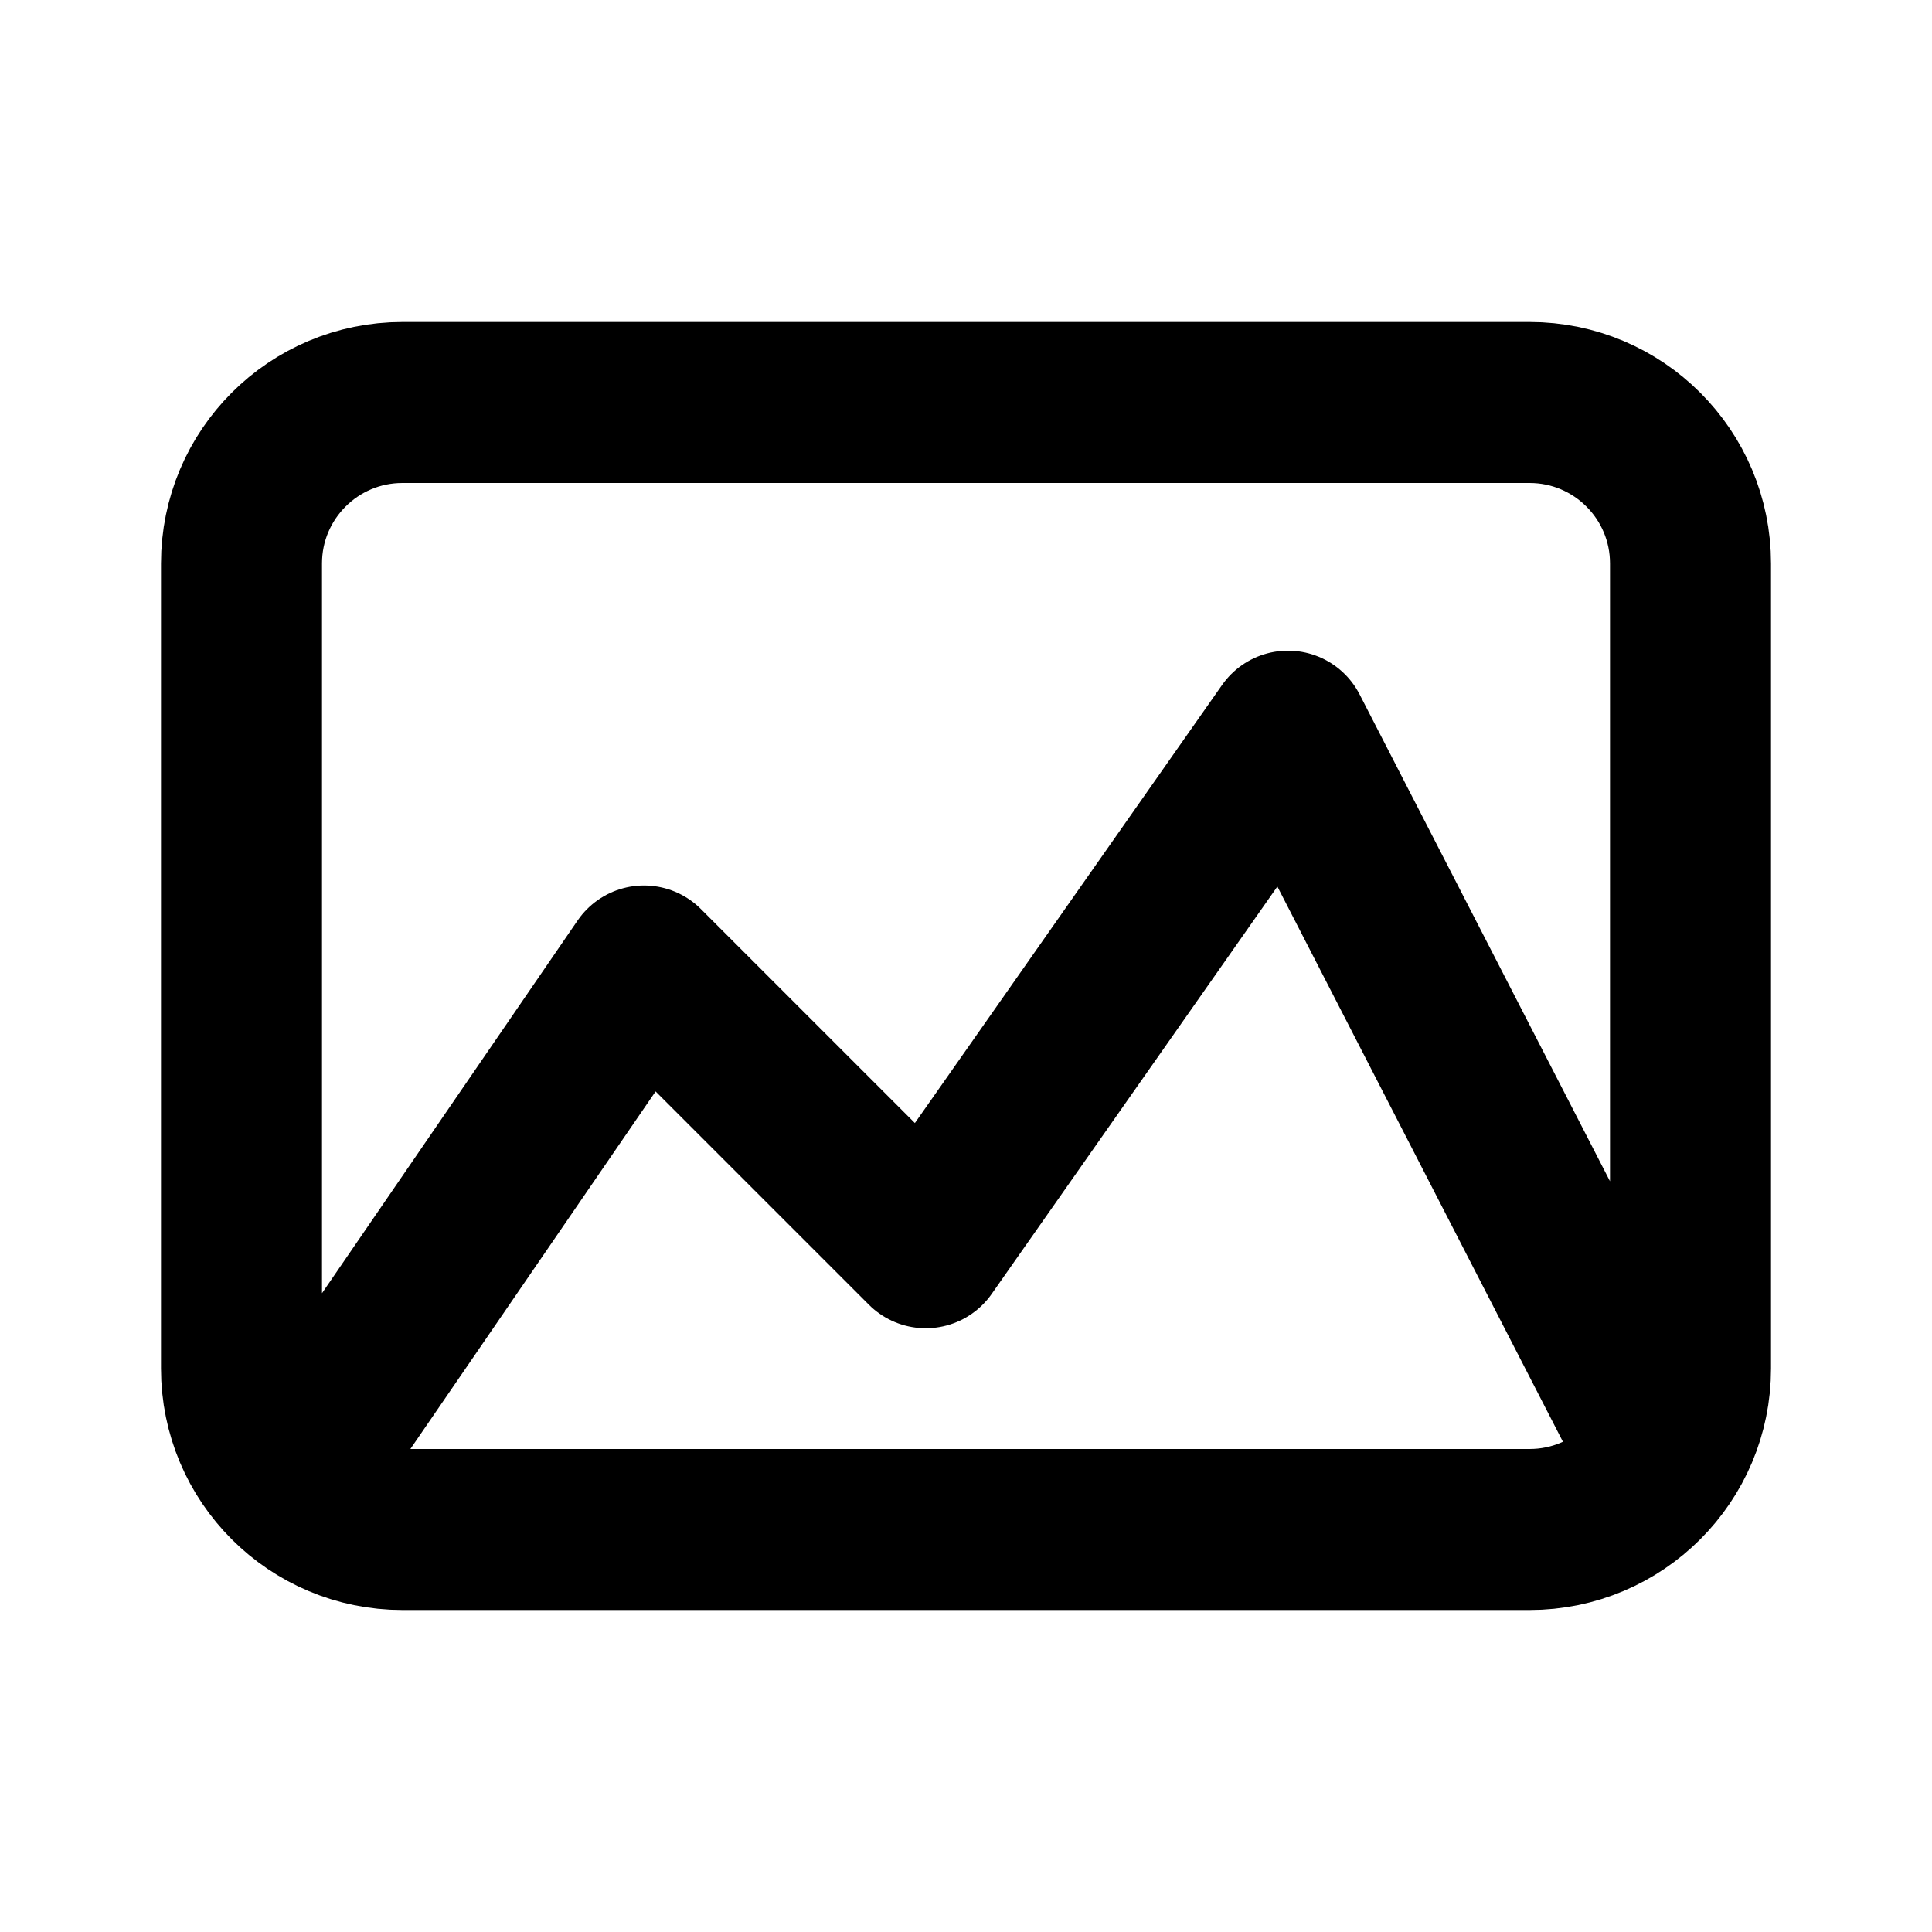
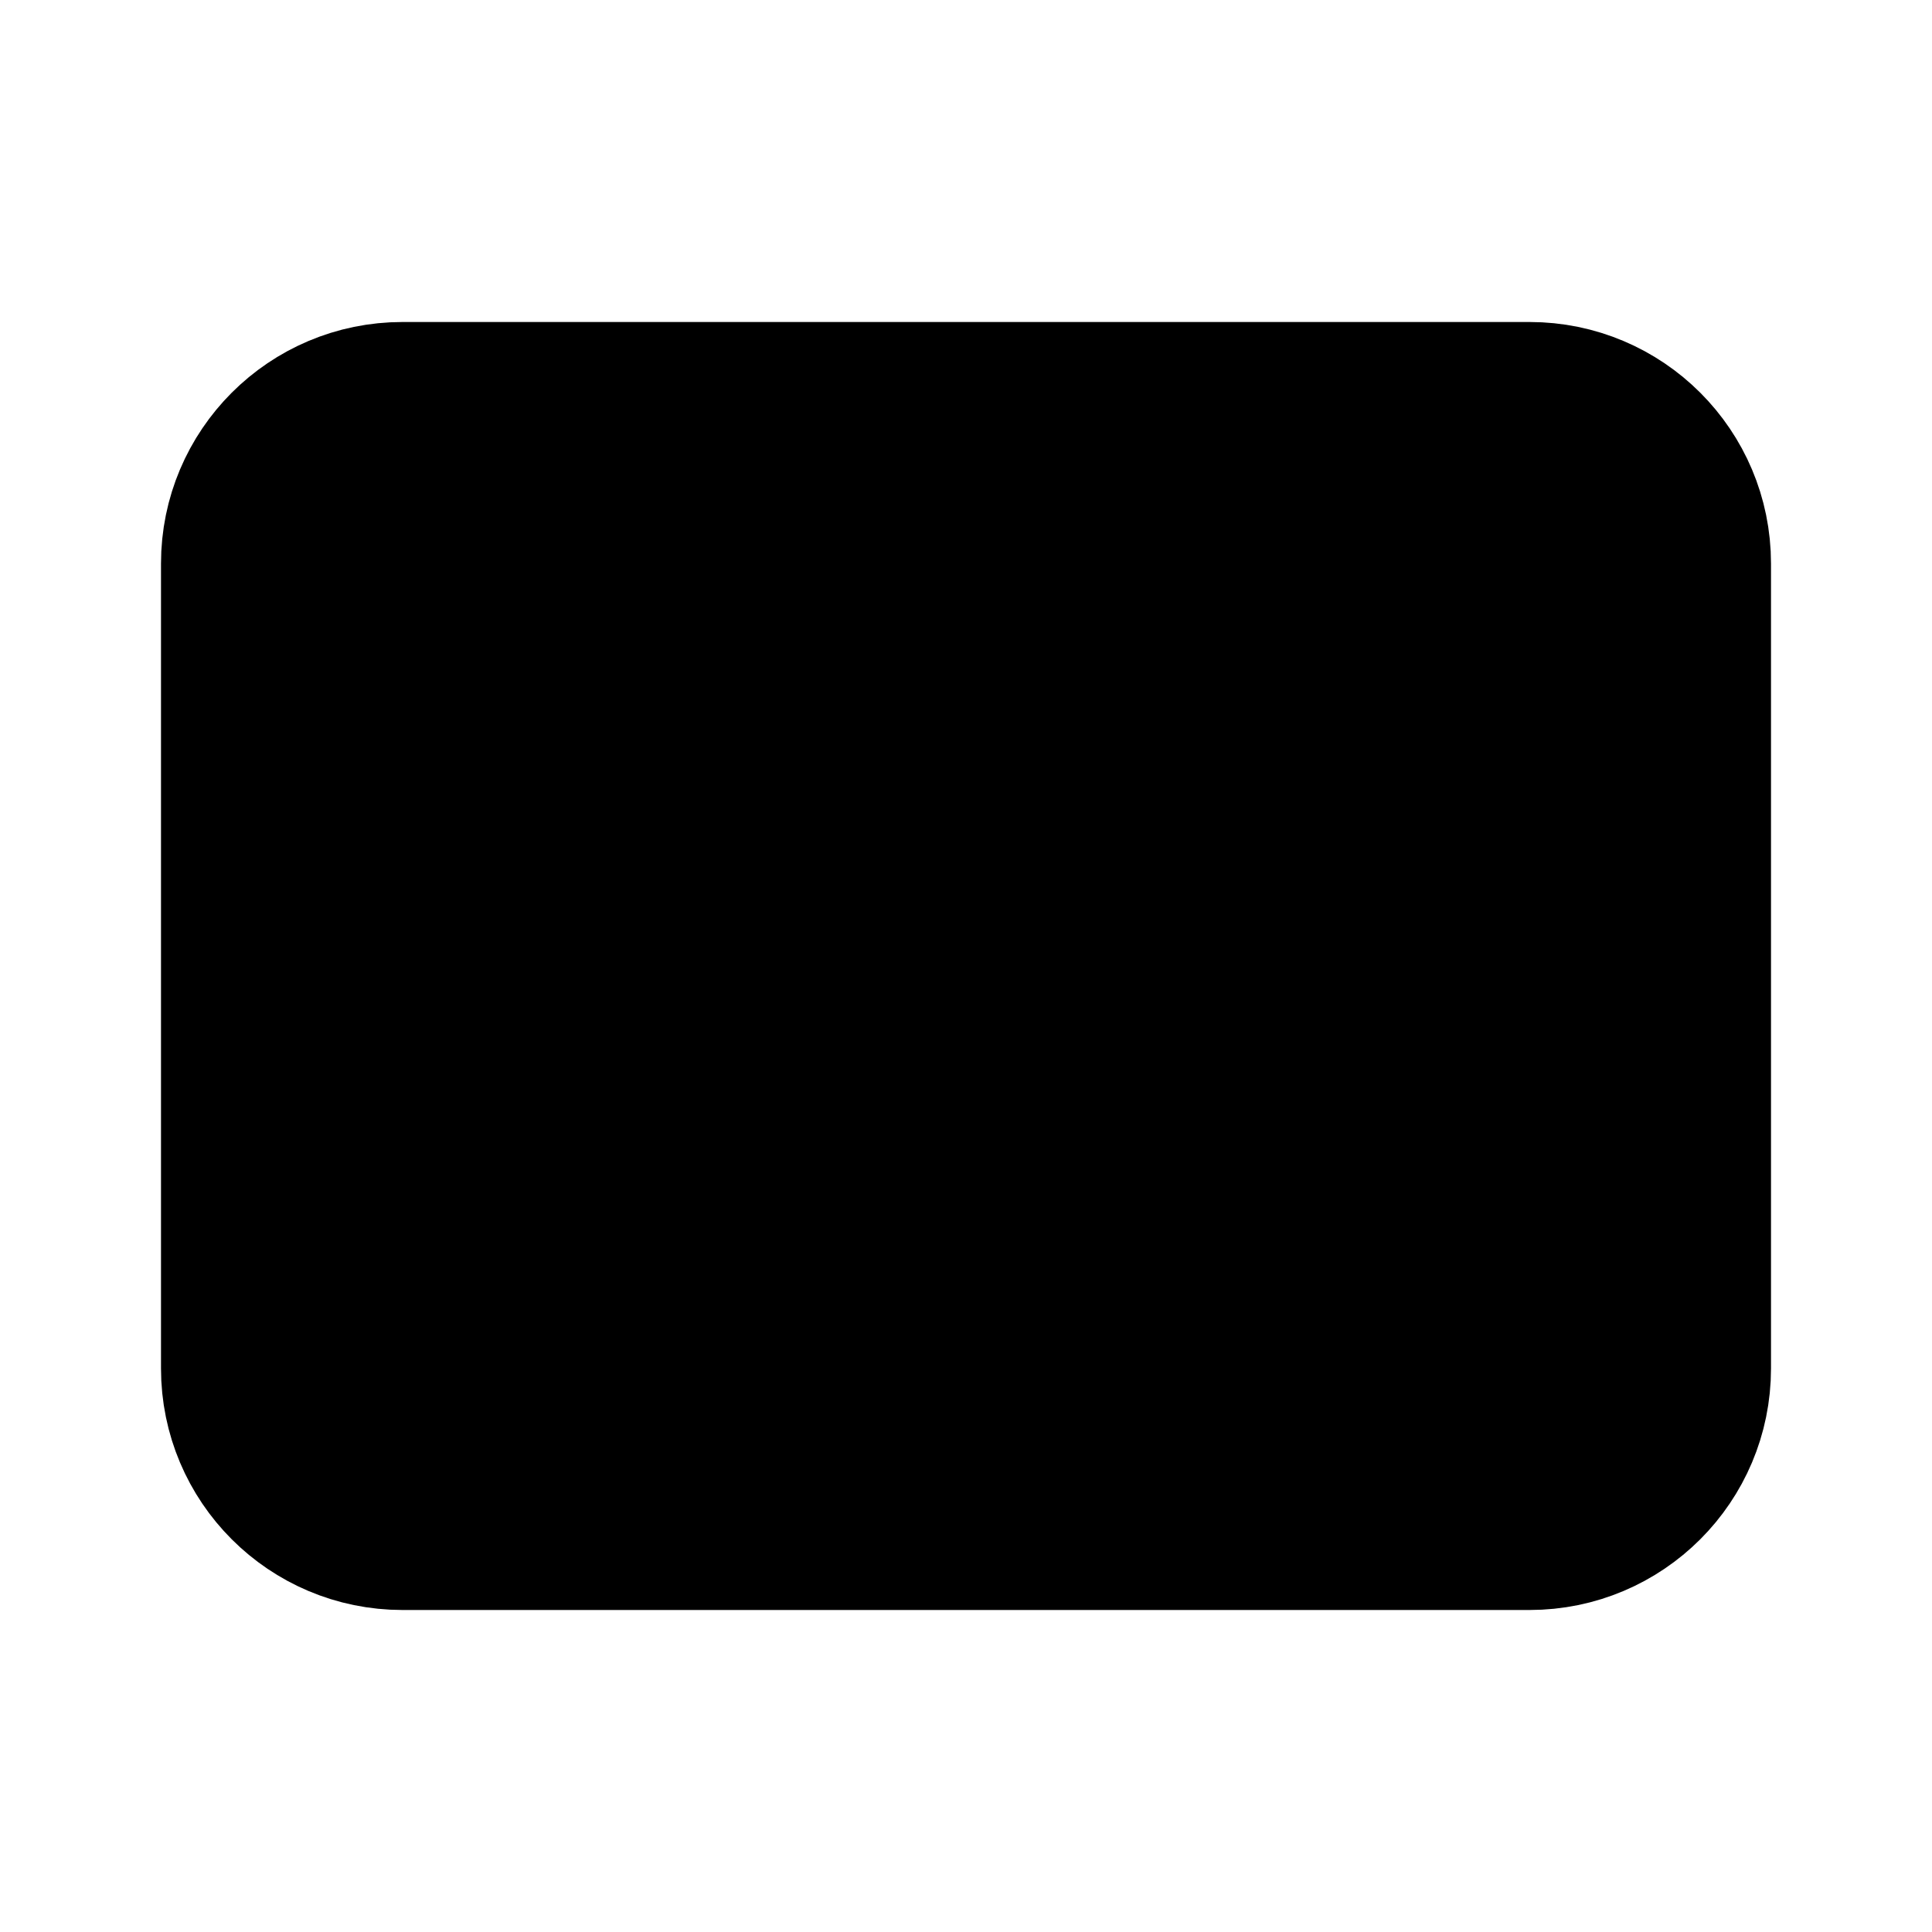
- <svg xmlns="http://www.w3.org/2000/svg" width="800px" height="800px" viewBox="0 0 24 24" fill="none">
+ <svg xmlns="http://www.w3.org/2000/svg" width="800px" height="800px" viewBox="0 0 24 24">
  <path d="M4 17.833L8 12L11.5 15.5L16 9.083L20.5 17.833M3 17V7C3 5.895 3.895 5 5 5H19C20.105 5 21 5.895 21 7V17C21 18.105 20.105 19 19 19H5C3.895 19 3 18.105 3 17Z" stroke="#000000" stroke-width="2" stroke-linecap="round" stroke-linejoin="round" />
  <circle cx="11" cy="9" r="1" />
</svg>
